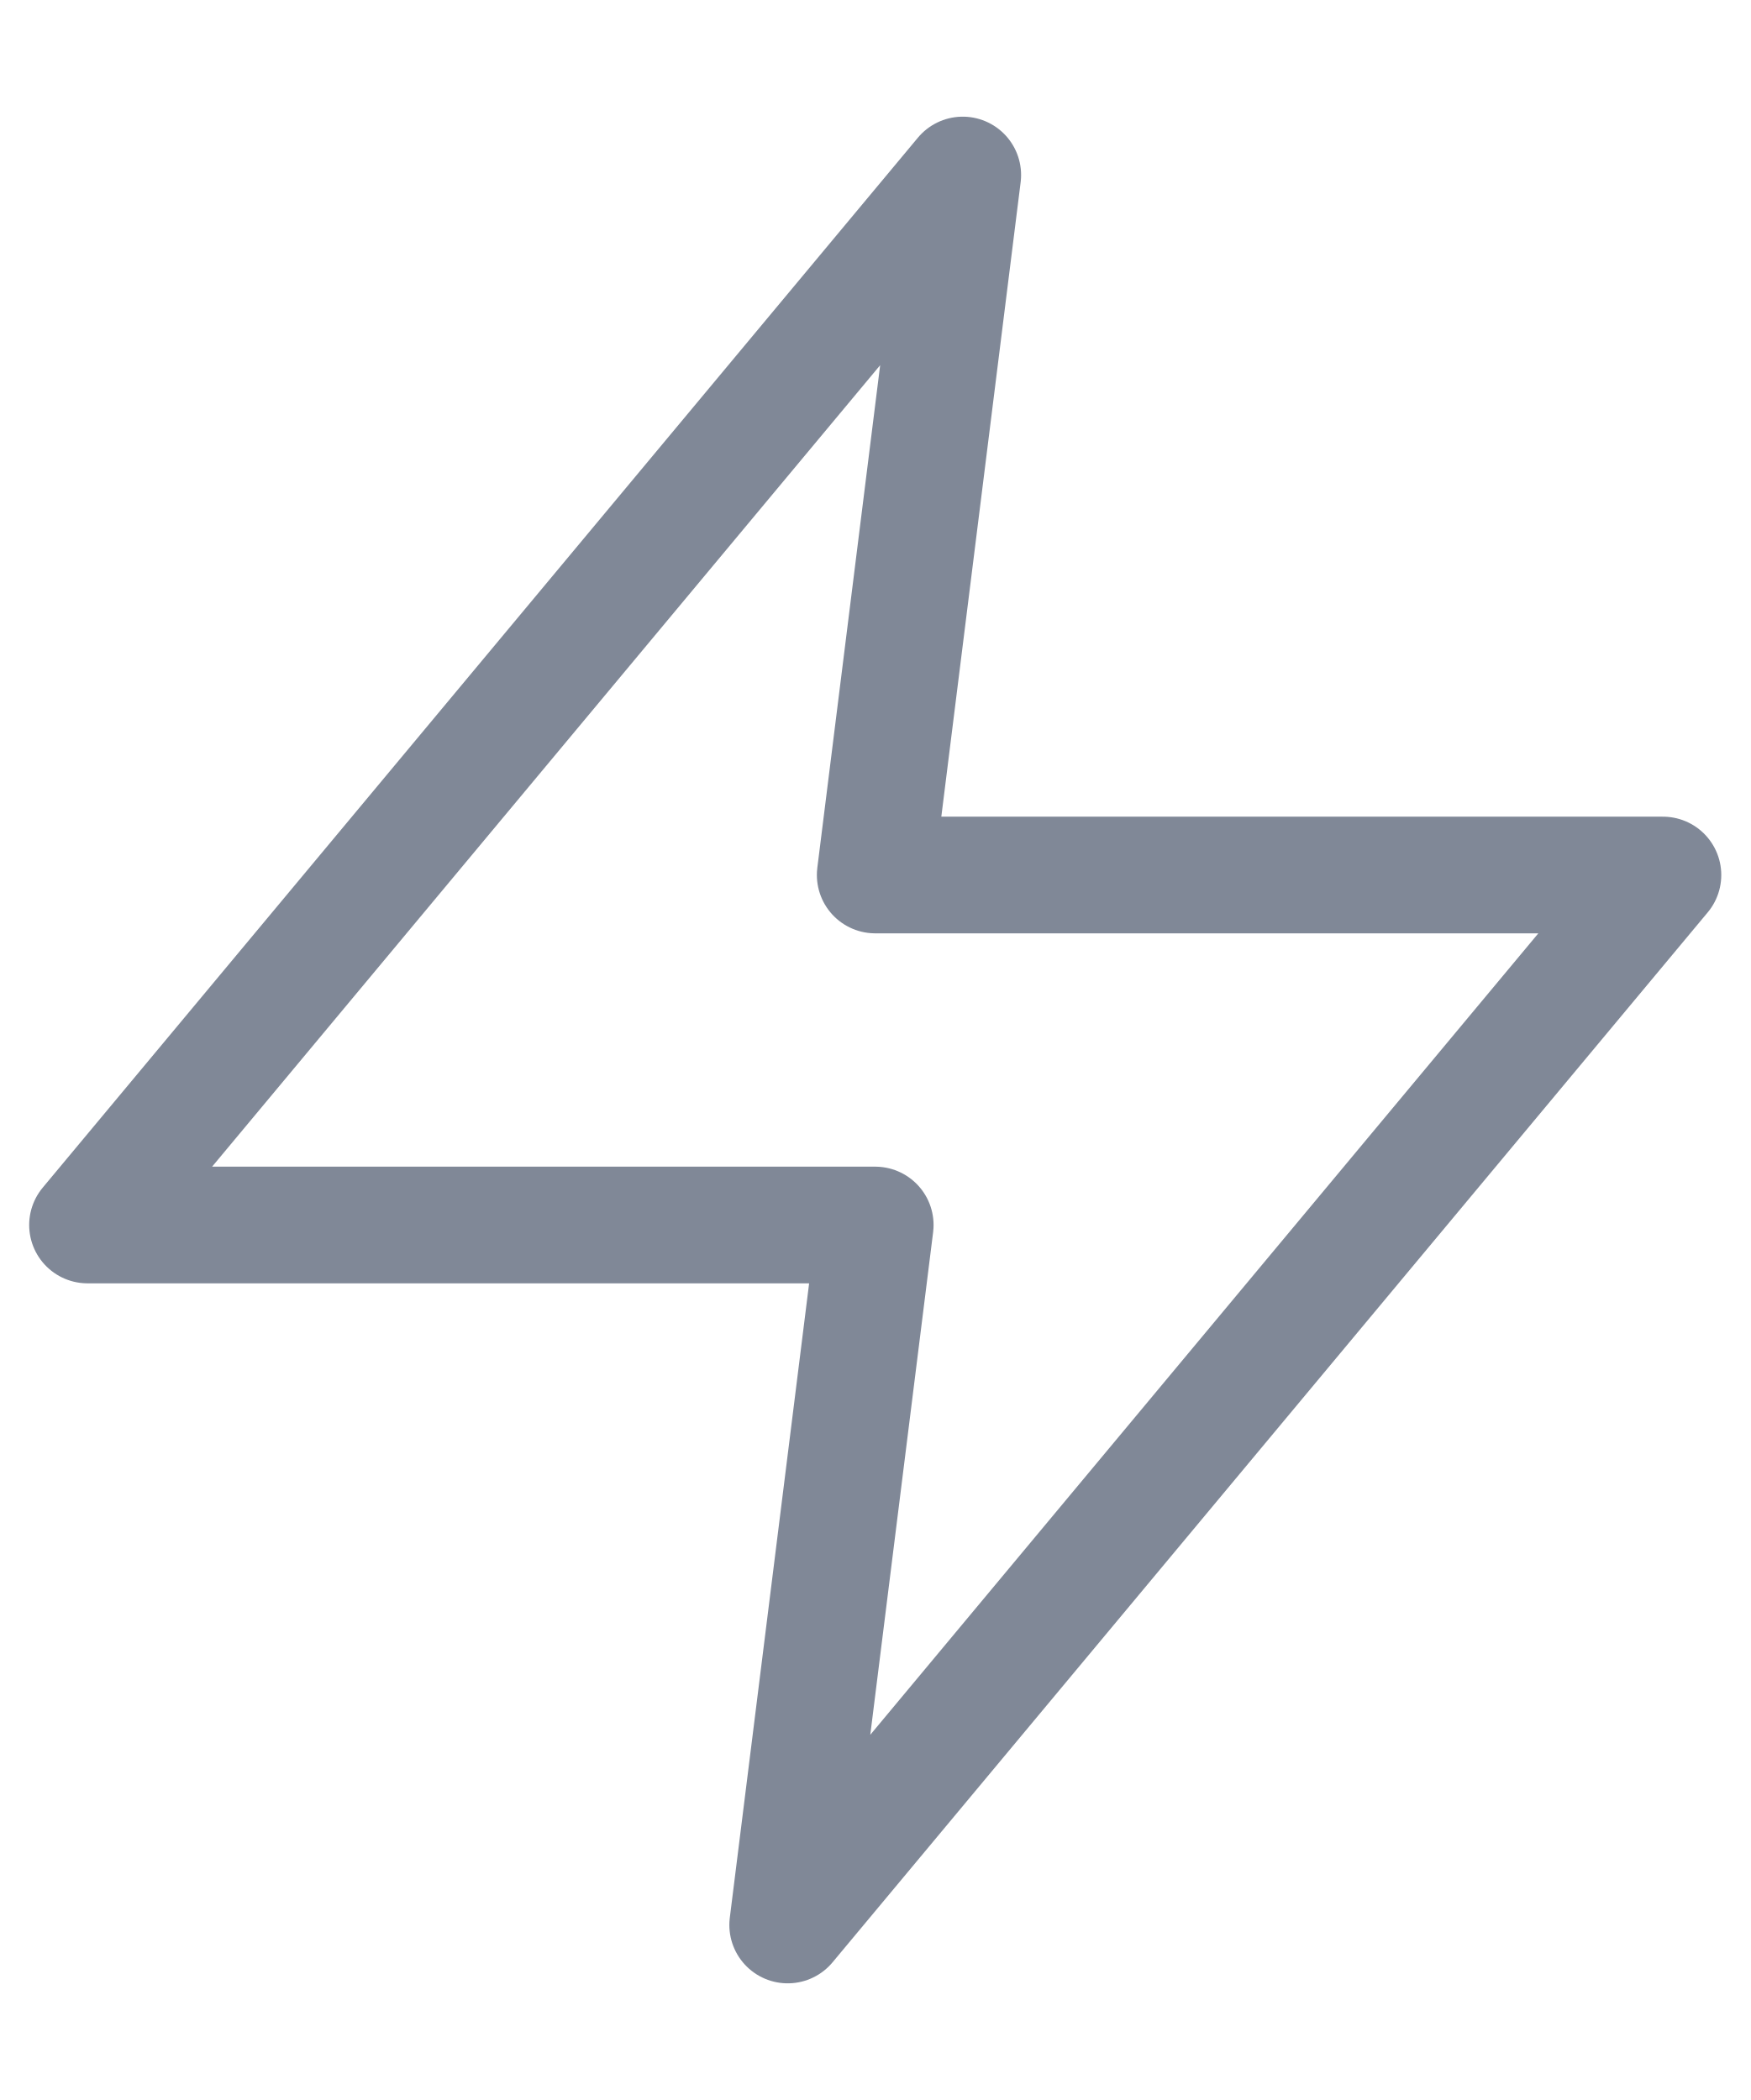
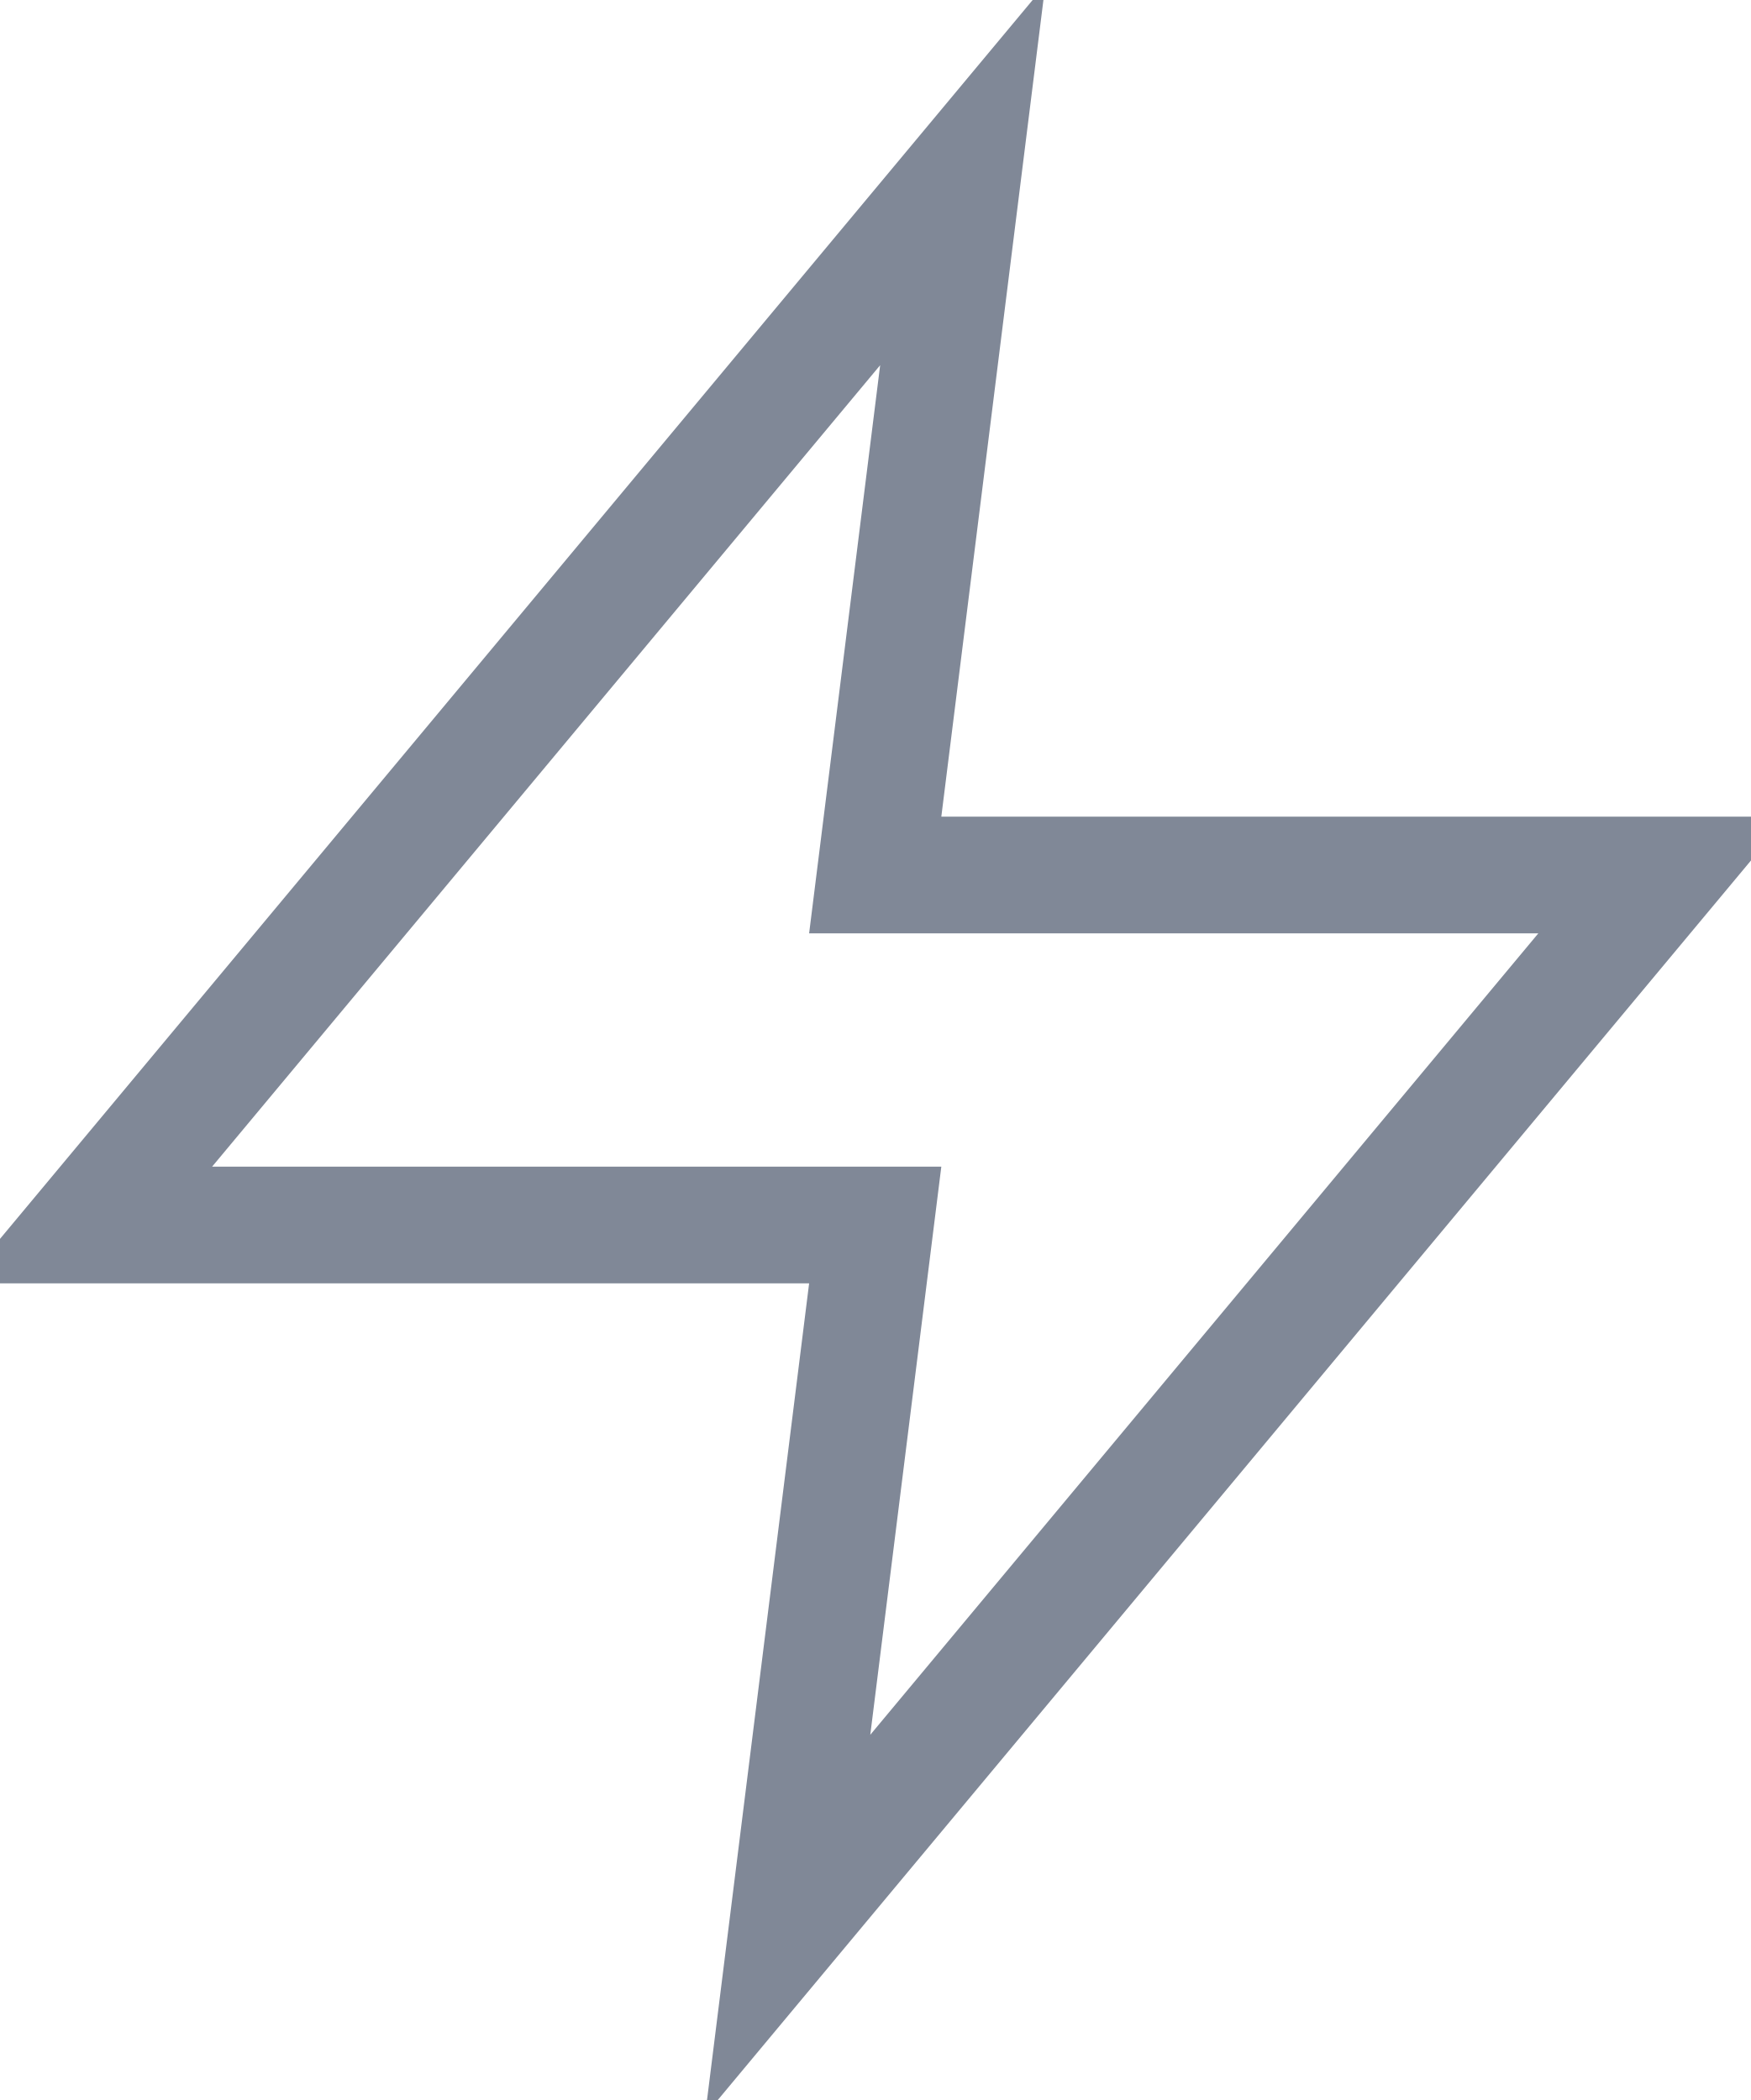
<svg xmlns="http://www.w3.org/2000/svg" width="15" height="18" viewBox="0 0 15 18" fill="none">
-   <path d="M8.25 1.5L0.75 10.5H7.5L6.75 16.5L14.25 7.5H7.5L8.25 1.5Z" stroke="#808897" strokeWidth="1.5" strokeLinecap="round" stroke-linejoin="round" />
+   <path d="M8.25 1.5L0.75 10.5H7.5L6.75 16.5L14.25 7.5H7.5L8.25 1.5Z" stroke="#808897" strokeWidth="1.5" strokeLinecap="round" strokeLinejoin="round" />
</svg>
